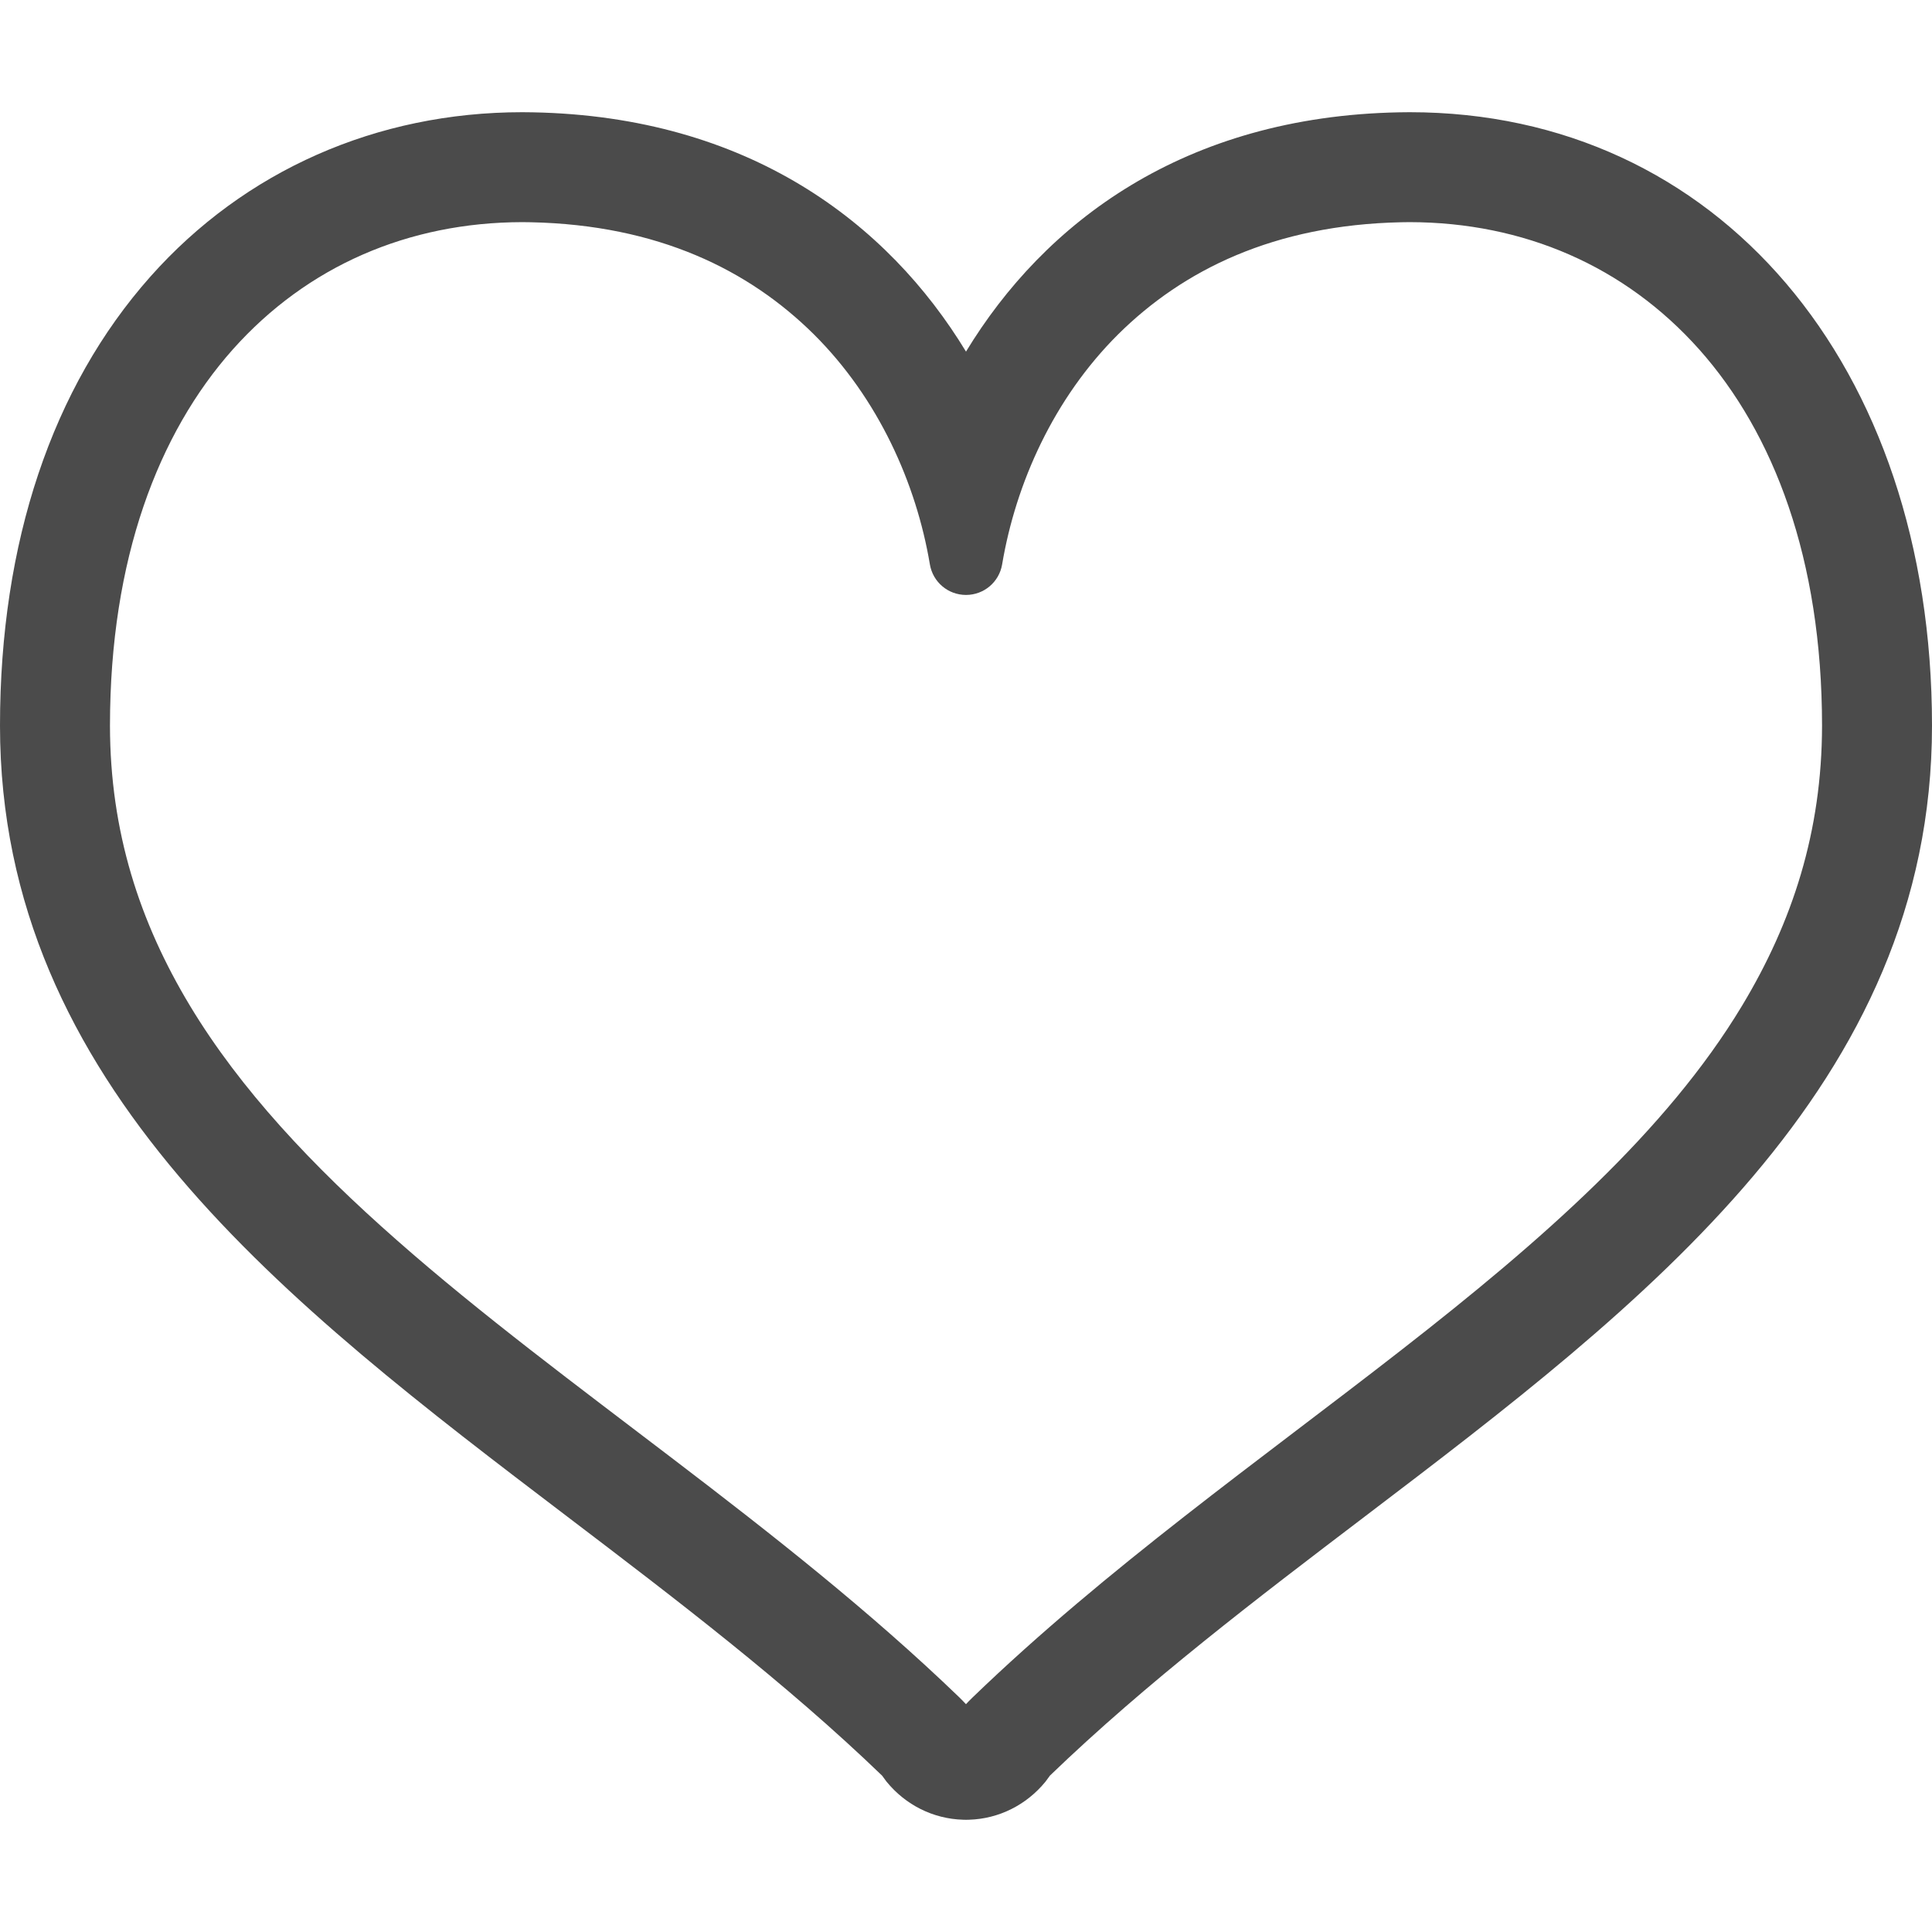
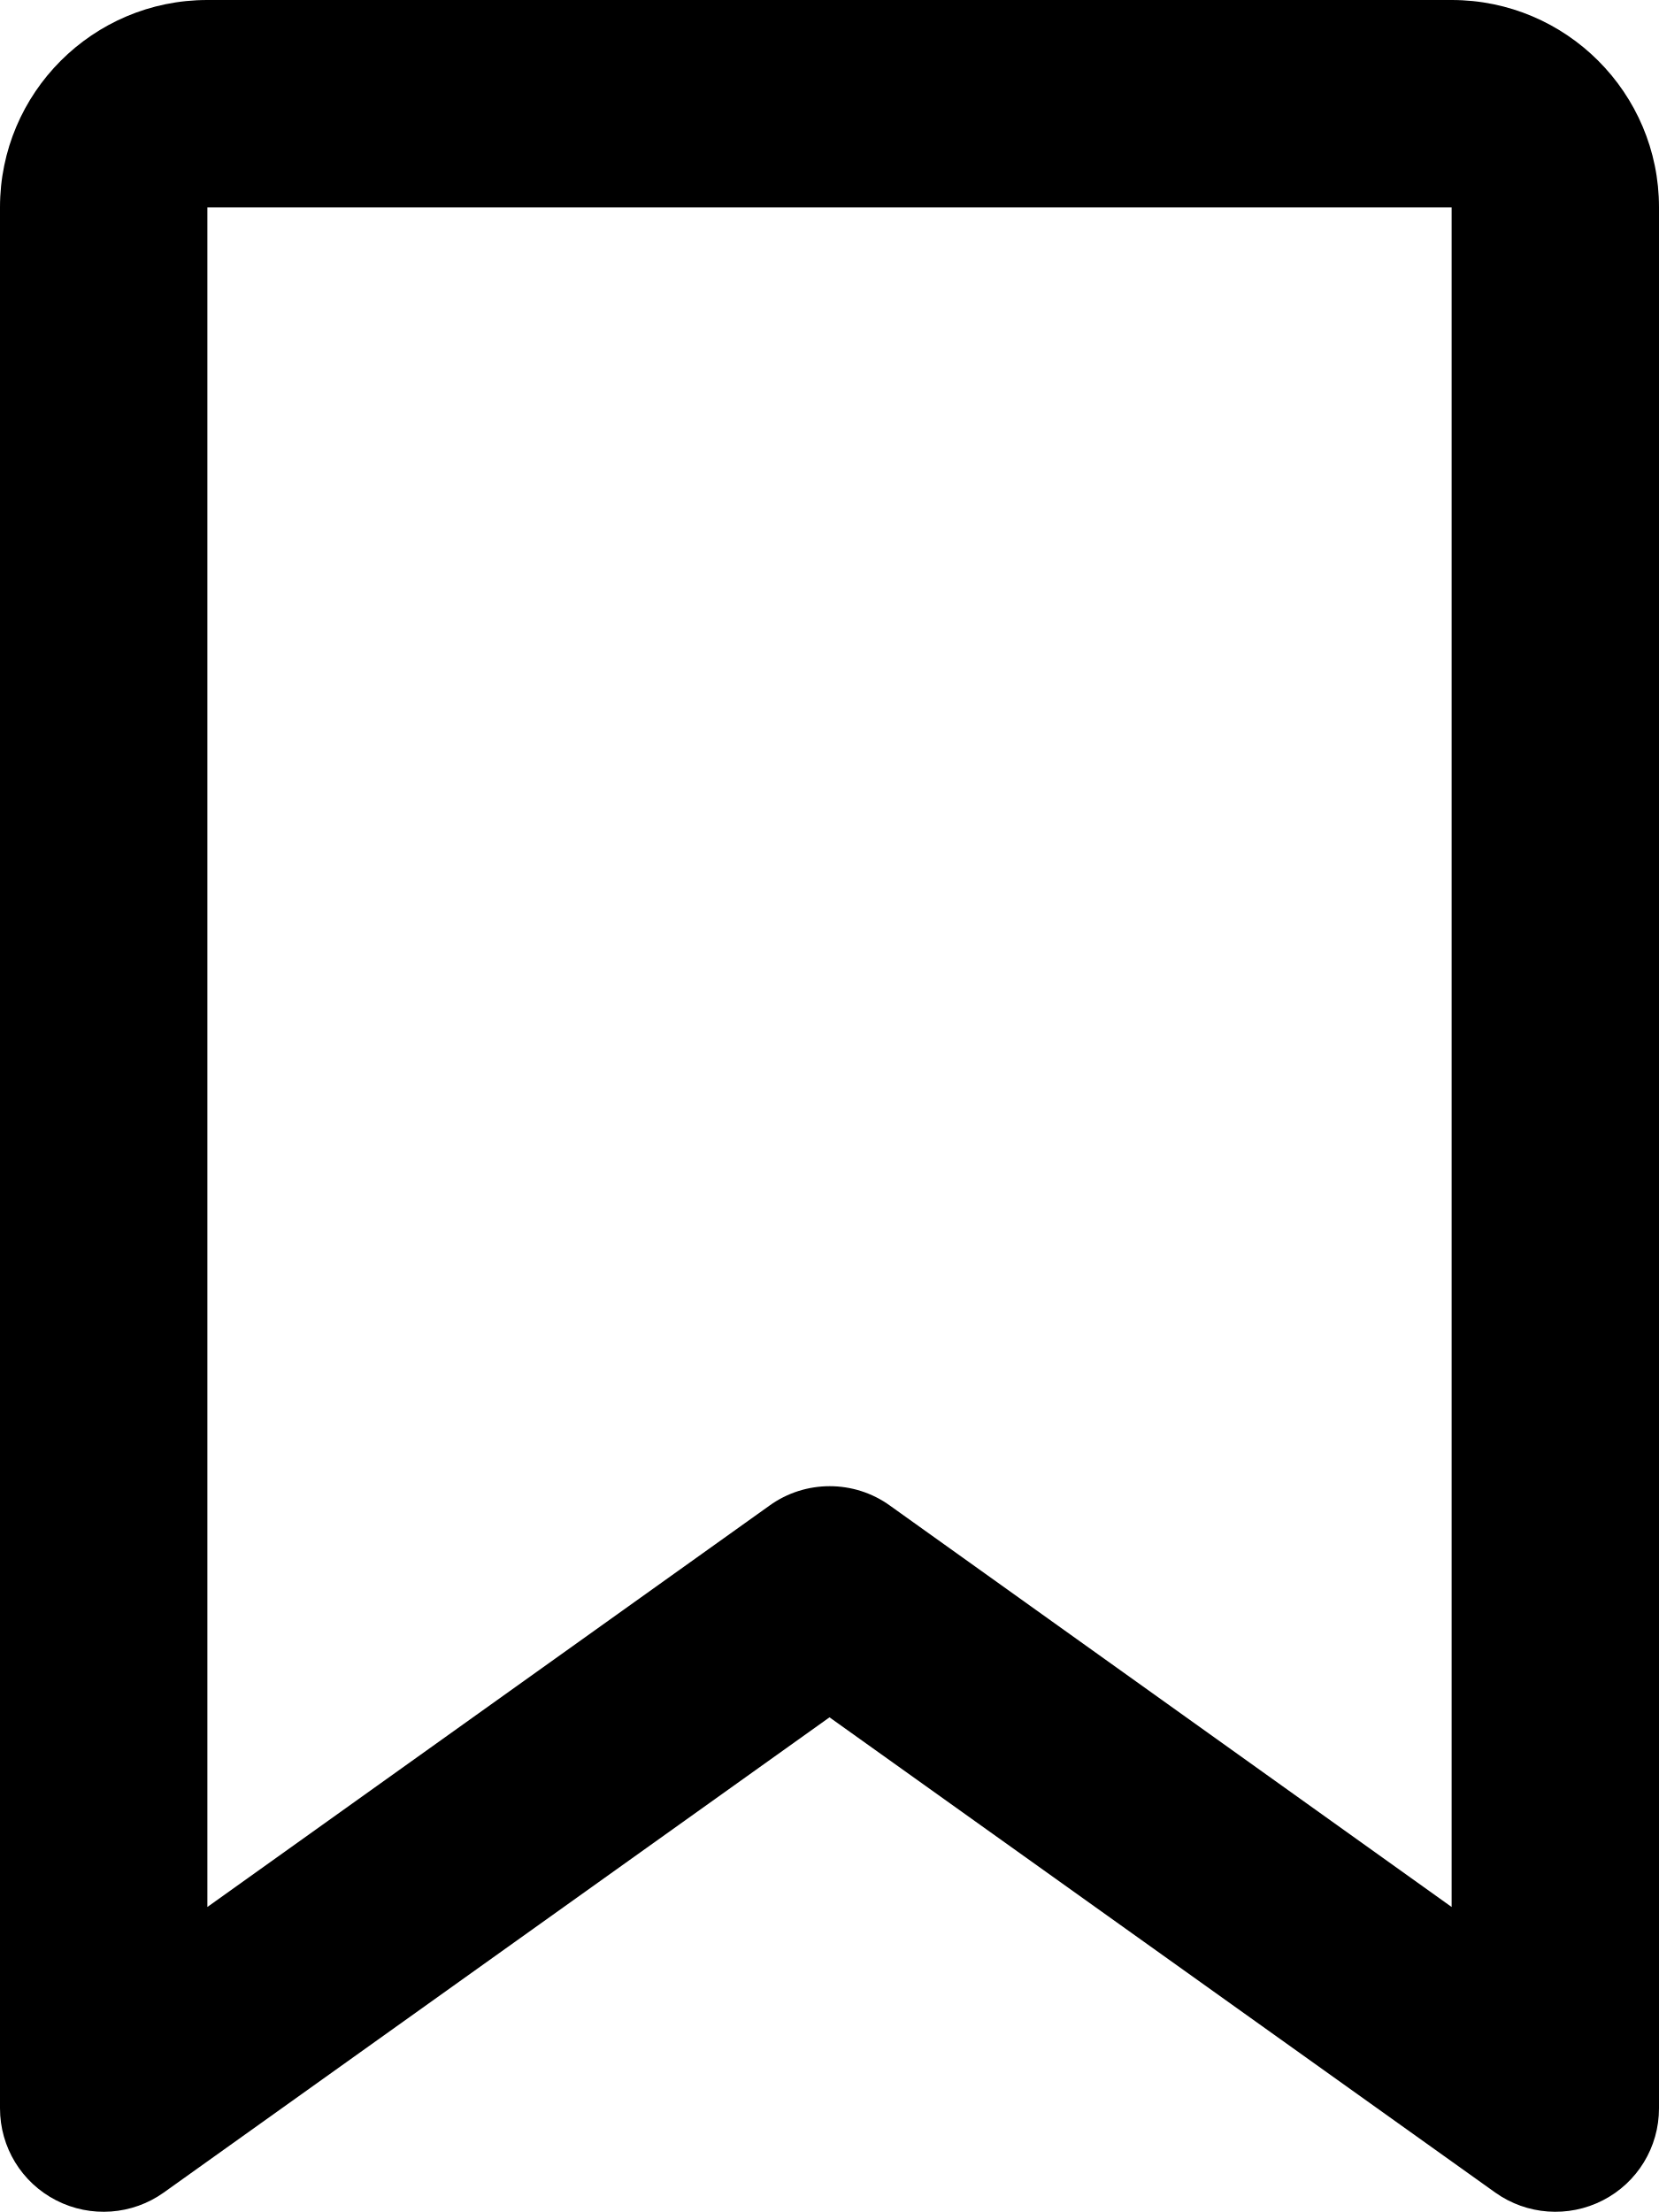
- <svg xmlns="http://www.w3.org/2000/svg" version="1.1" id="_x32_" x="0px" y="0px" viewBox="0 0 512 512" style="width: 256px; height: 256px; opacity: 1;" xml:space="preserve">
-   <style type="text/css">
- 	.st0{fill:#4B4B4B;}
- </style>
-   <g>
-     <path class="st0" d="M373.597,29.736c-0.938,0-1.856,0.009-2.795,0.03C313.675,30.864,276.726,59.028,256,93.182   c-20.726-34.154-57.675-62.318-114.802-63.416c-0.928-0.021-1.866-0.03-2.796-0.03c-38.566,0-73.559,15.465-98.518,43.538   C13.797,102.626,0,143.789,0,192.309c0,95.273,76.404,153.378,150.284,209.566c28.513,21.684,57.975,44.098,83.483,68.688   l1.138,1.547c5.062,6.24,12.419,9.904,20.296,10.134l0.8,0.02l0.838-0.02c7.847-0.24,15.186-3.894,20.247-10.114l1.158-1.578   c25.498-24.59,54.97-47.003,83.473-68.678C435.596,345.687,512,287.583,512,192.309C512,96.586,455.083,29.736,373.597,29.736z    M371.391,357.748c-37.12,28.952-78.172,57.866-113.654,92.099c-0.689,0.668-1.248,1.238-1.747,1.777   c-0.519-0.549-1.018-1.088-1.726-1.777c-47.303-45.615-104.52-81.895-149.116-121.202c-22.313-19.618-41.412-39.904-54.79-62.088   c-13.378-22.204-21.184-46.164-21.215-74.248c0.02-44.228,12.81-77.493,32.528-99.677c19.757-22.164,46.573-33.705,76.733-33.764   l2.237,0.03c33.775,0.708,57.835,12.67,75.017,29.681c17.132,17.022,27.165,39.556,30.77,60.99   c0.788,4.682,4.821,8.097,9.574,8.097c4.752,0,8.785-3.414,9.574-8.097c3.604-21.434,13.638-43.967,30.77-60.99   c17.181-17.012,41.242-28.973,75.017-29.681l2.236-0.03c30.161,0.059,56.976,11.6,76.735,33.764   c19.717,22.184,32.507,55.449,32.526,99.677c-0.03,28.084-7.837,52.044-21.215,74.248   C441.605,299.833,408.54,328.815,371.391,357.748z" style="fill: rgb(75, 75, 75);" />
-   </g>
+ <svg xmlns="http://www.w3.org/2000/svg" viewBox="0 0 384 512">
+   <path d="M0 48C0 21.5 21.5 0 48 0l0 48 0 393.4 130.1-92.9c8.3-6 19.6-6 27.9 0L336 441.4 336 48 48 48 48 0 336 0c26.5 0 48 21.5 48 48l0 440c0 9-5 17.2-13 21.3s-17.6 3.4-24.9-1.8L192 397.5 37.9 507.5c-7.3 5.2-16.9 5.9-24.9 1.8S0 497 0 488L0 48z" />
</svg>
